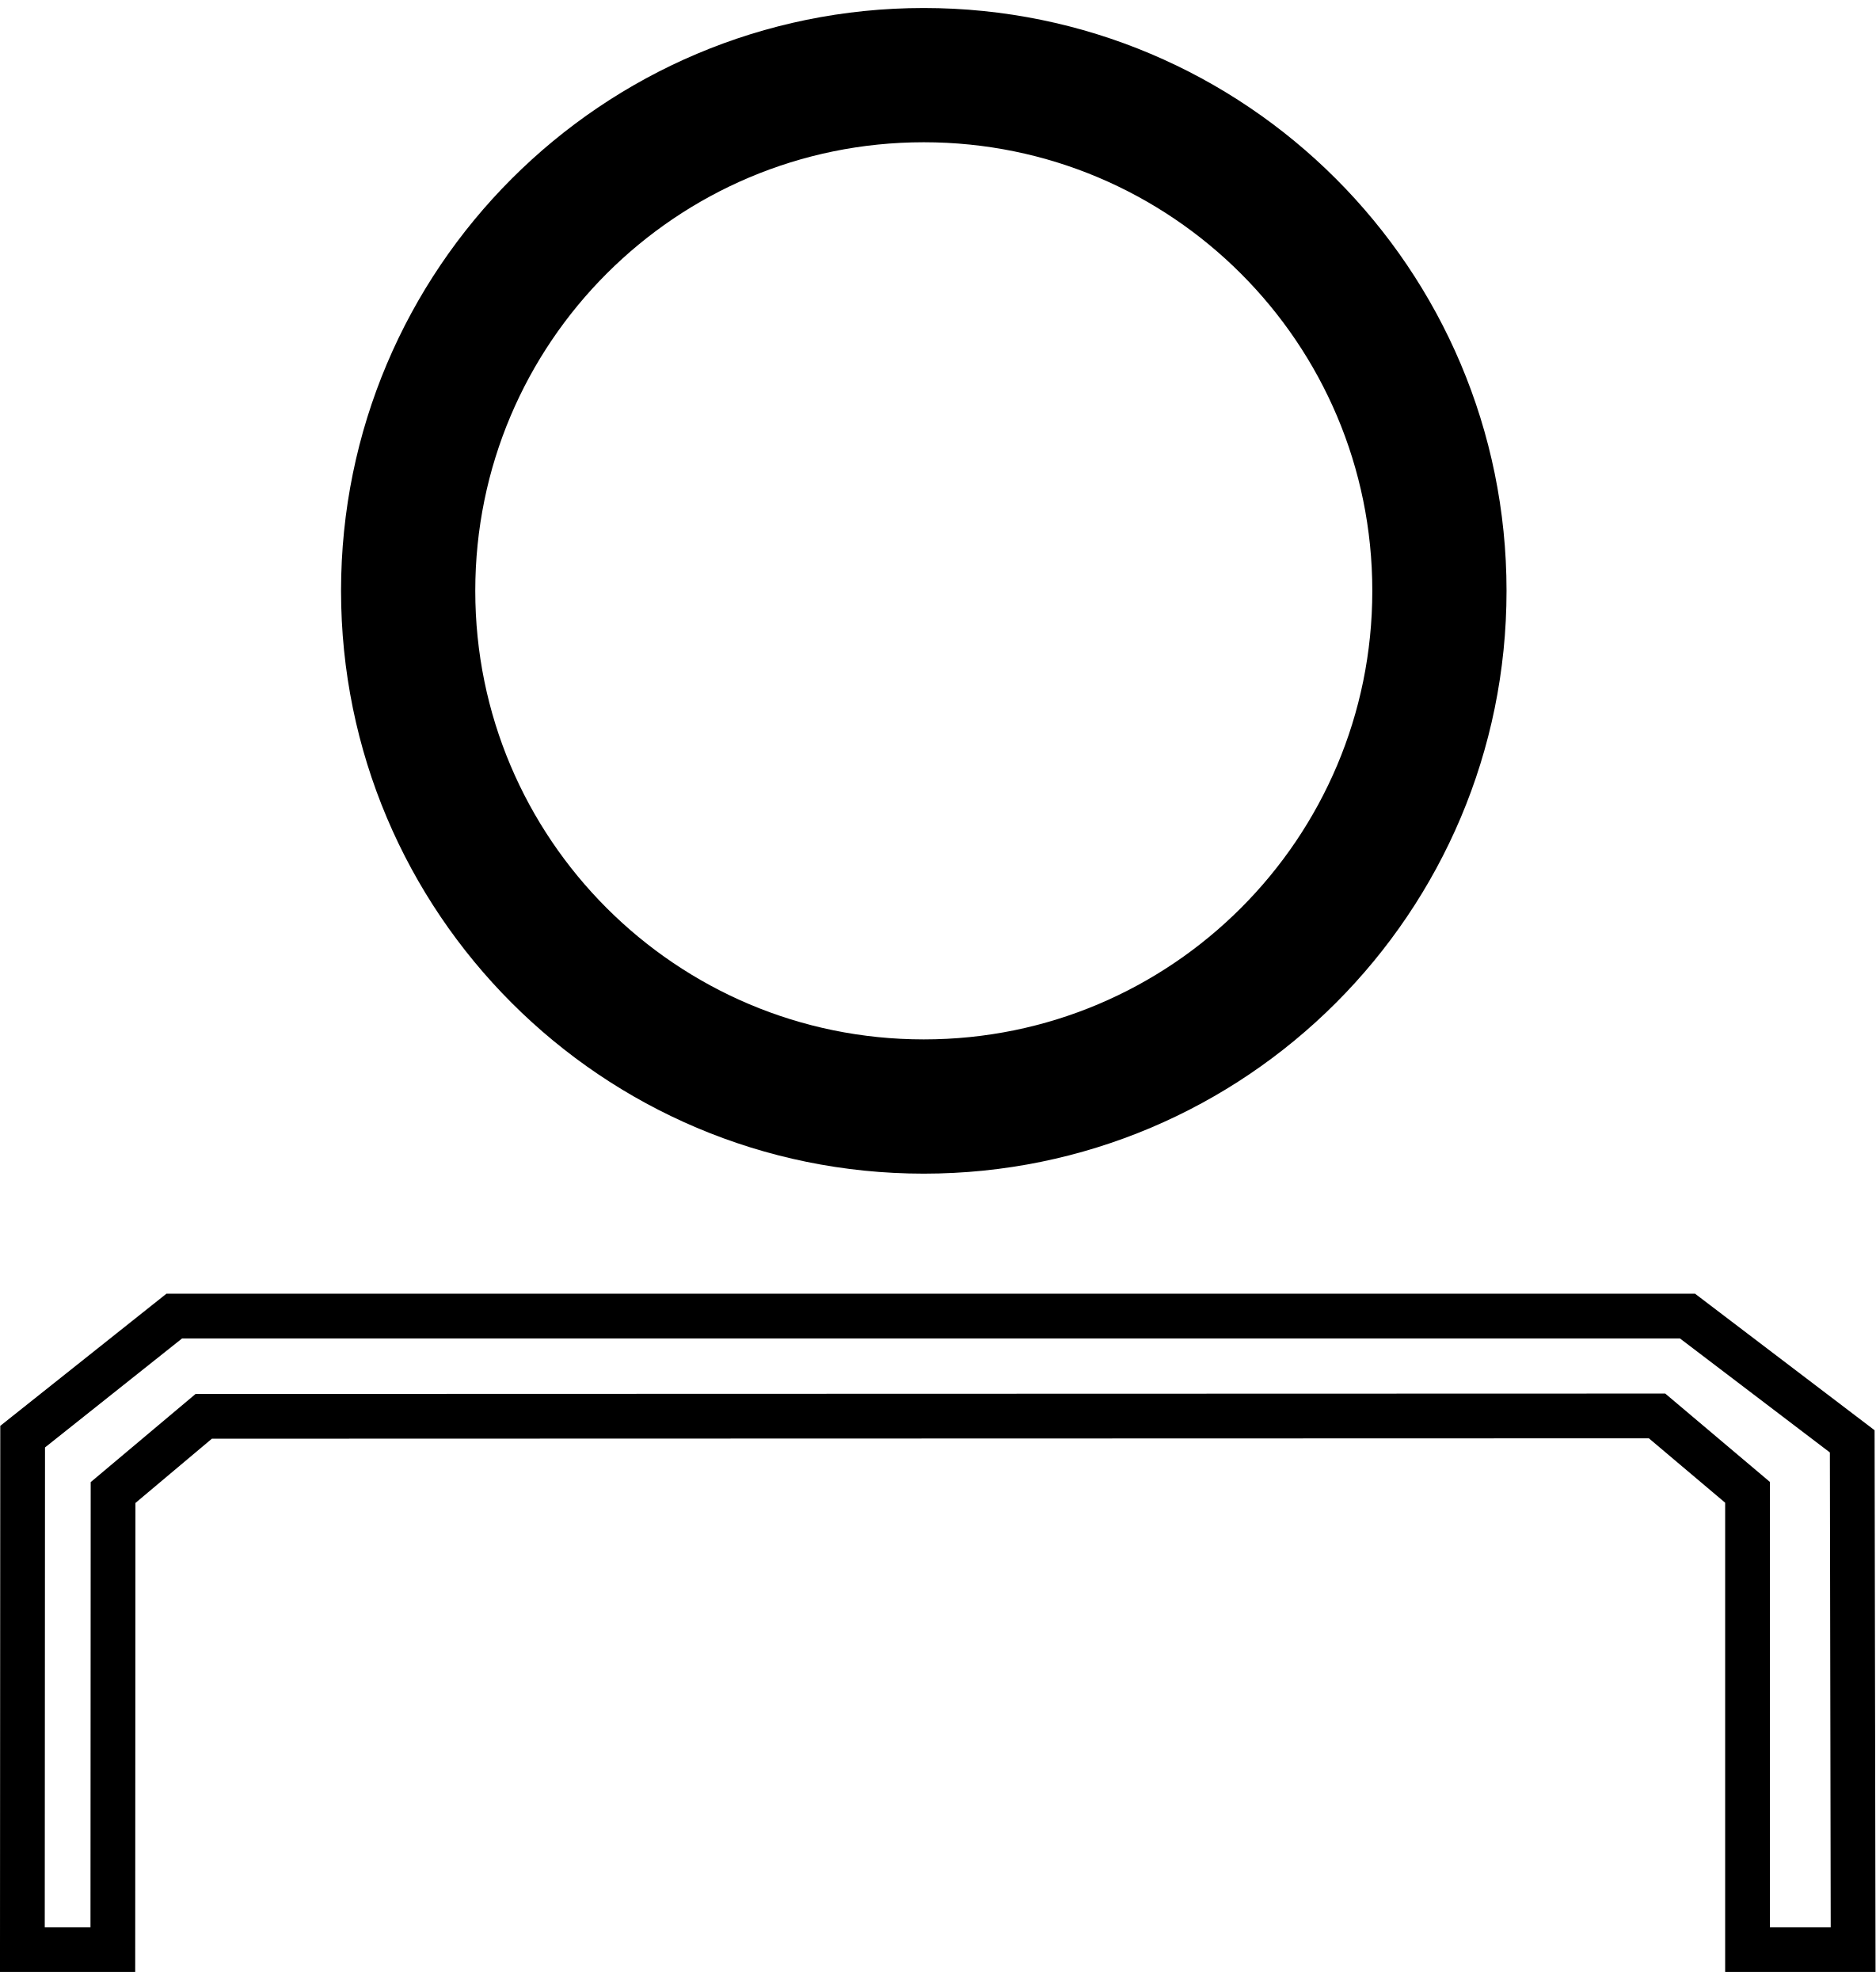
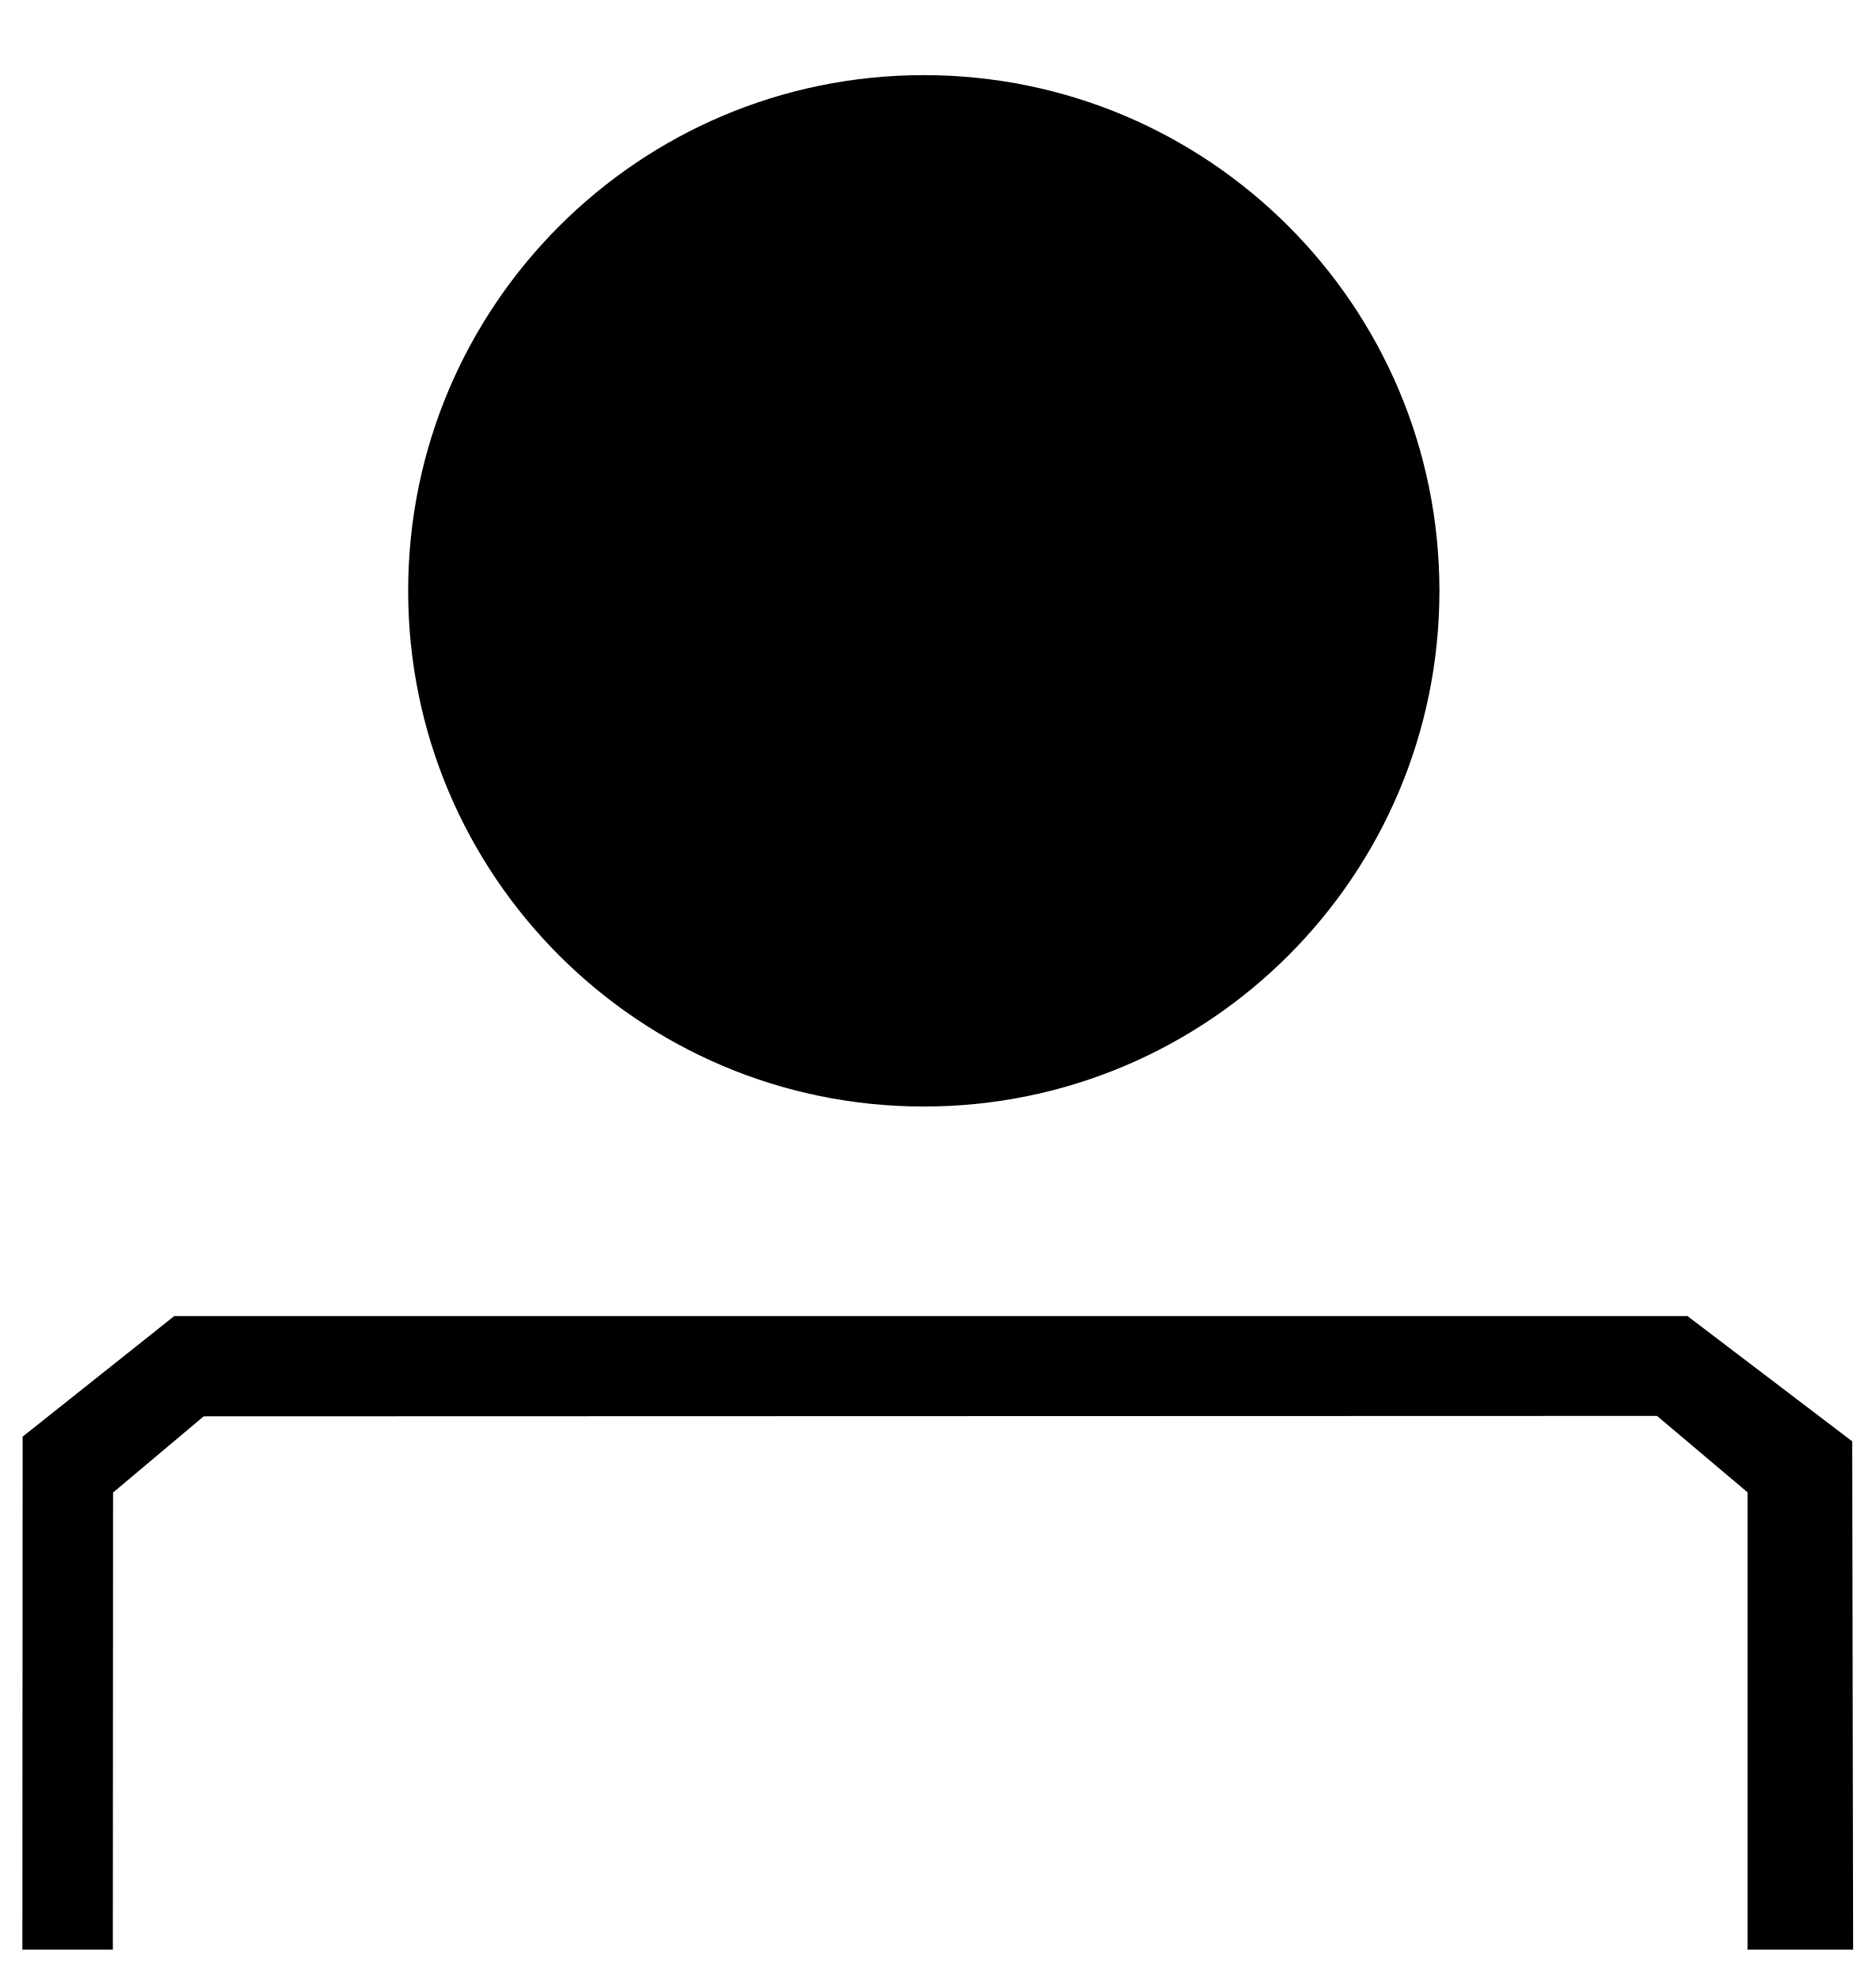
- <svg xmlns="http://www.w3.org/2000/svg" aria-hidden="true" width="18" height="19" viewBox="0 0 419.17 438.88" fill="none">
-   <polygon points="25.22 433.88 5 433.88 5.06 319.25 38.94 292.31 377.15 292.31 413.96 320.3 414.16 433.88 390.56 433.88 390.56 331.69 370.34 314.62 45.53 314.71 25.27 331.74 25.22 433.88" stroke="currentColor" stroke-width="10" stroke-miterlimit="10" />
-   <circle cx="206.46" cy="130.24" r="115.24" stroke="currentColor" stroke-width="30" stroke-miterlimit="10" />
+ <svg xmlns="http://www.w3.org/2000/svg" aria-hidden="true" width="18" height="19" viewBox="0 0 419.17 438.88" fill="currentColor">
+   <polygon points="25.22 433.88 5 433.88 5.06 319.25 38.94 292.31 377.15 292.31 413.96 320.3 414.16 433.88 390.56 433.88 390.56 331.69 370.34 314.62 45.53 314.71 25.27 331.74 25.22 433.88" />
+   <circle cx="206.46" cy="130.24" r="115.24" />
</svg>
